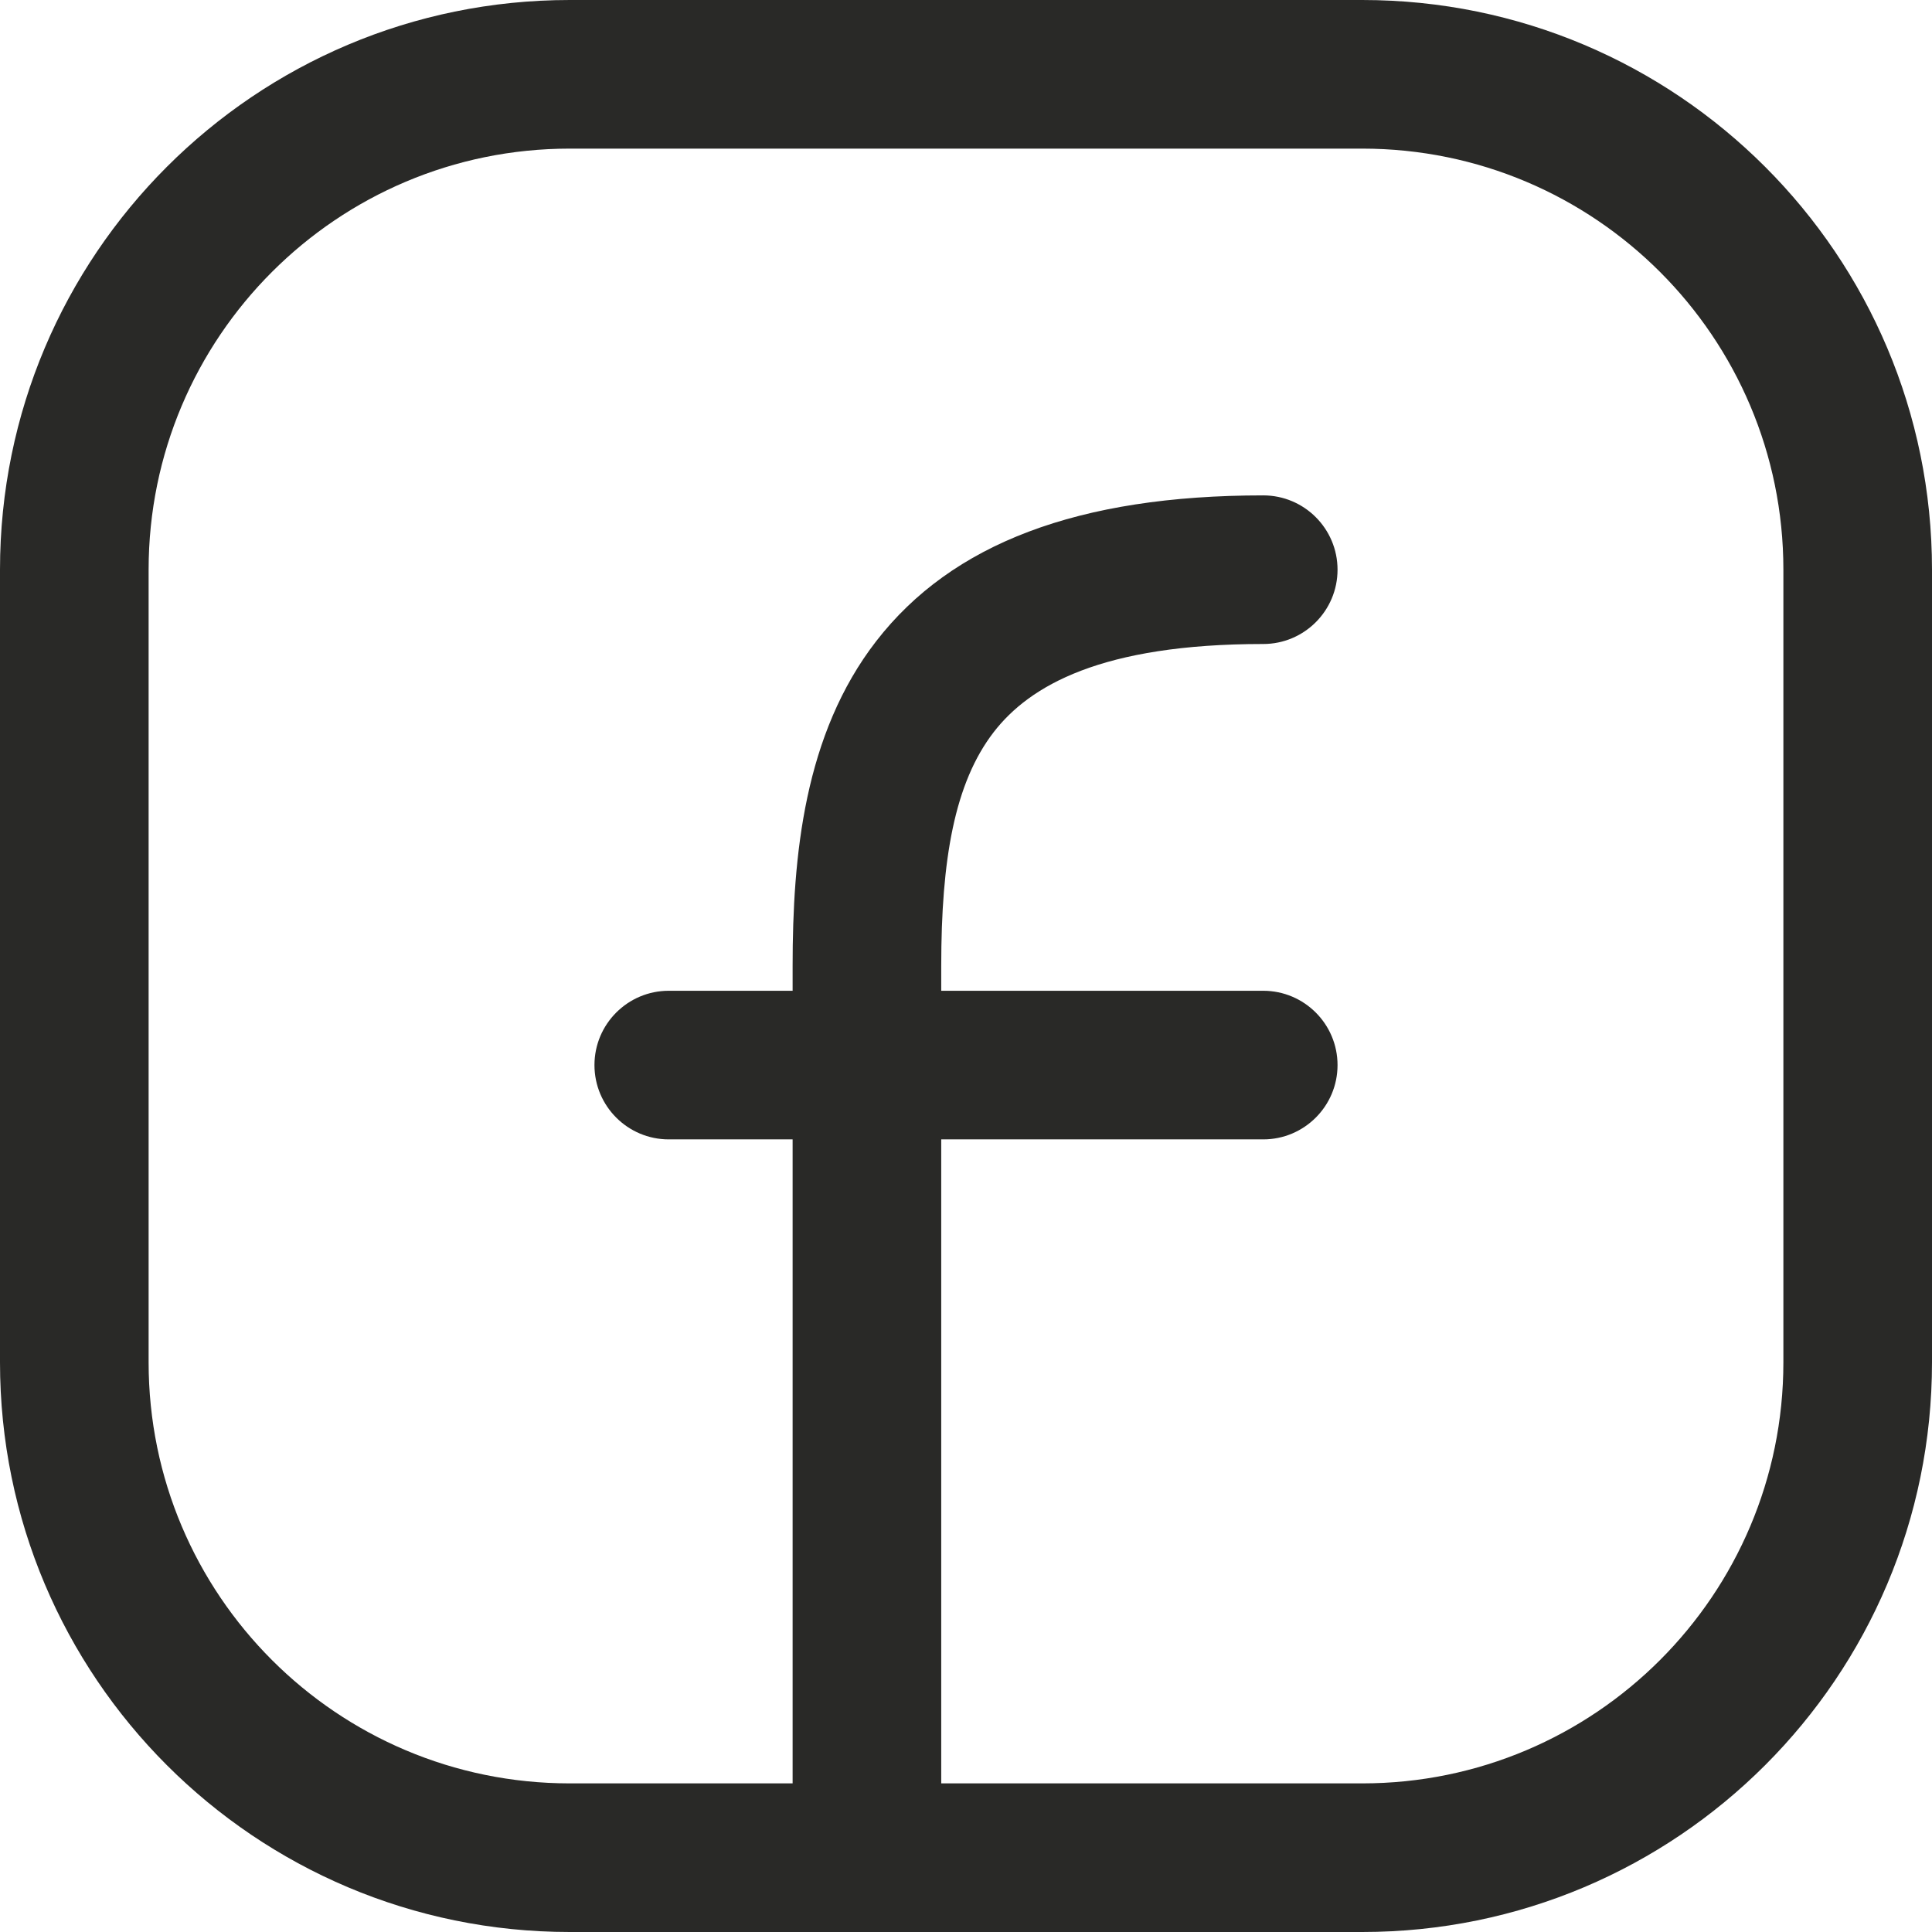
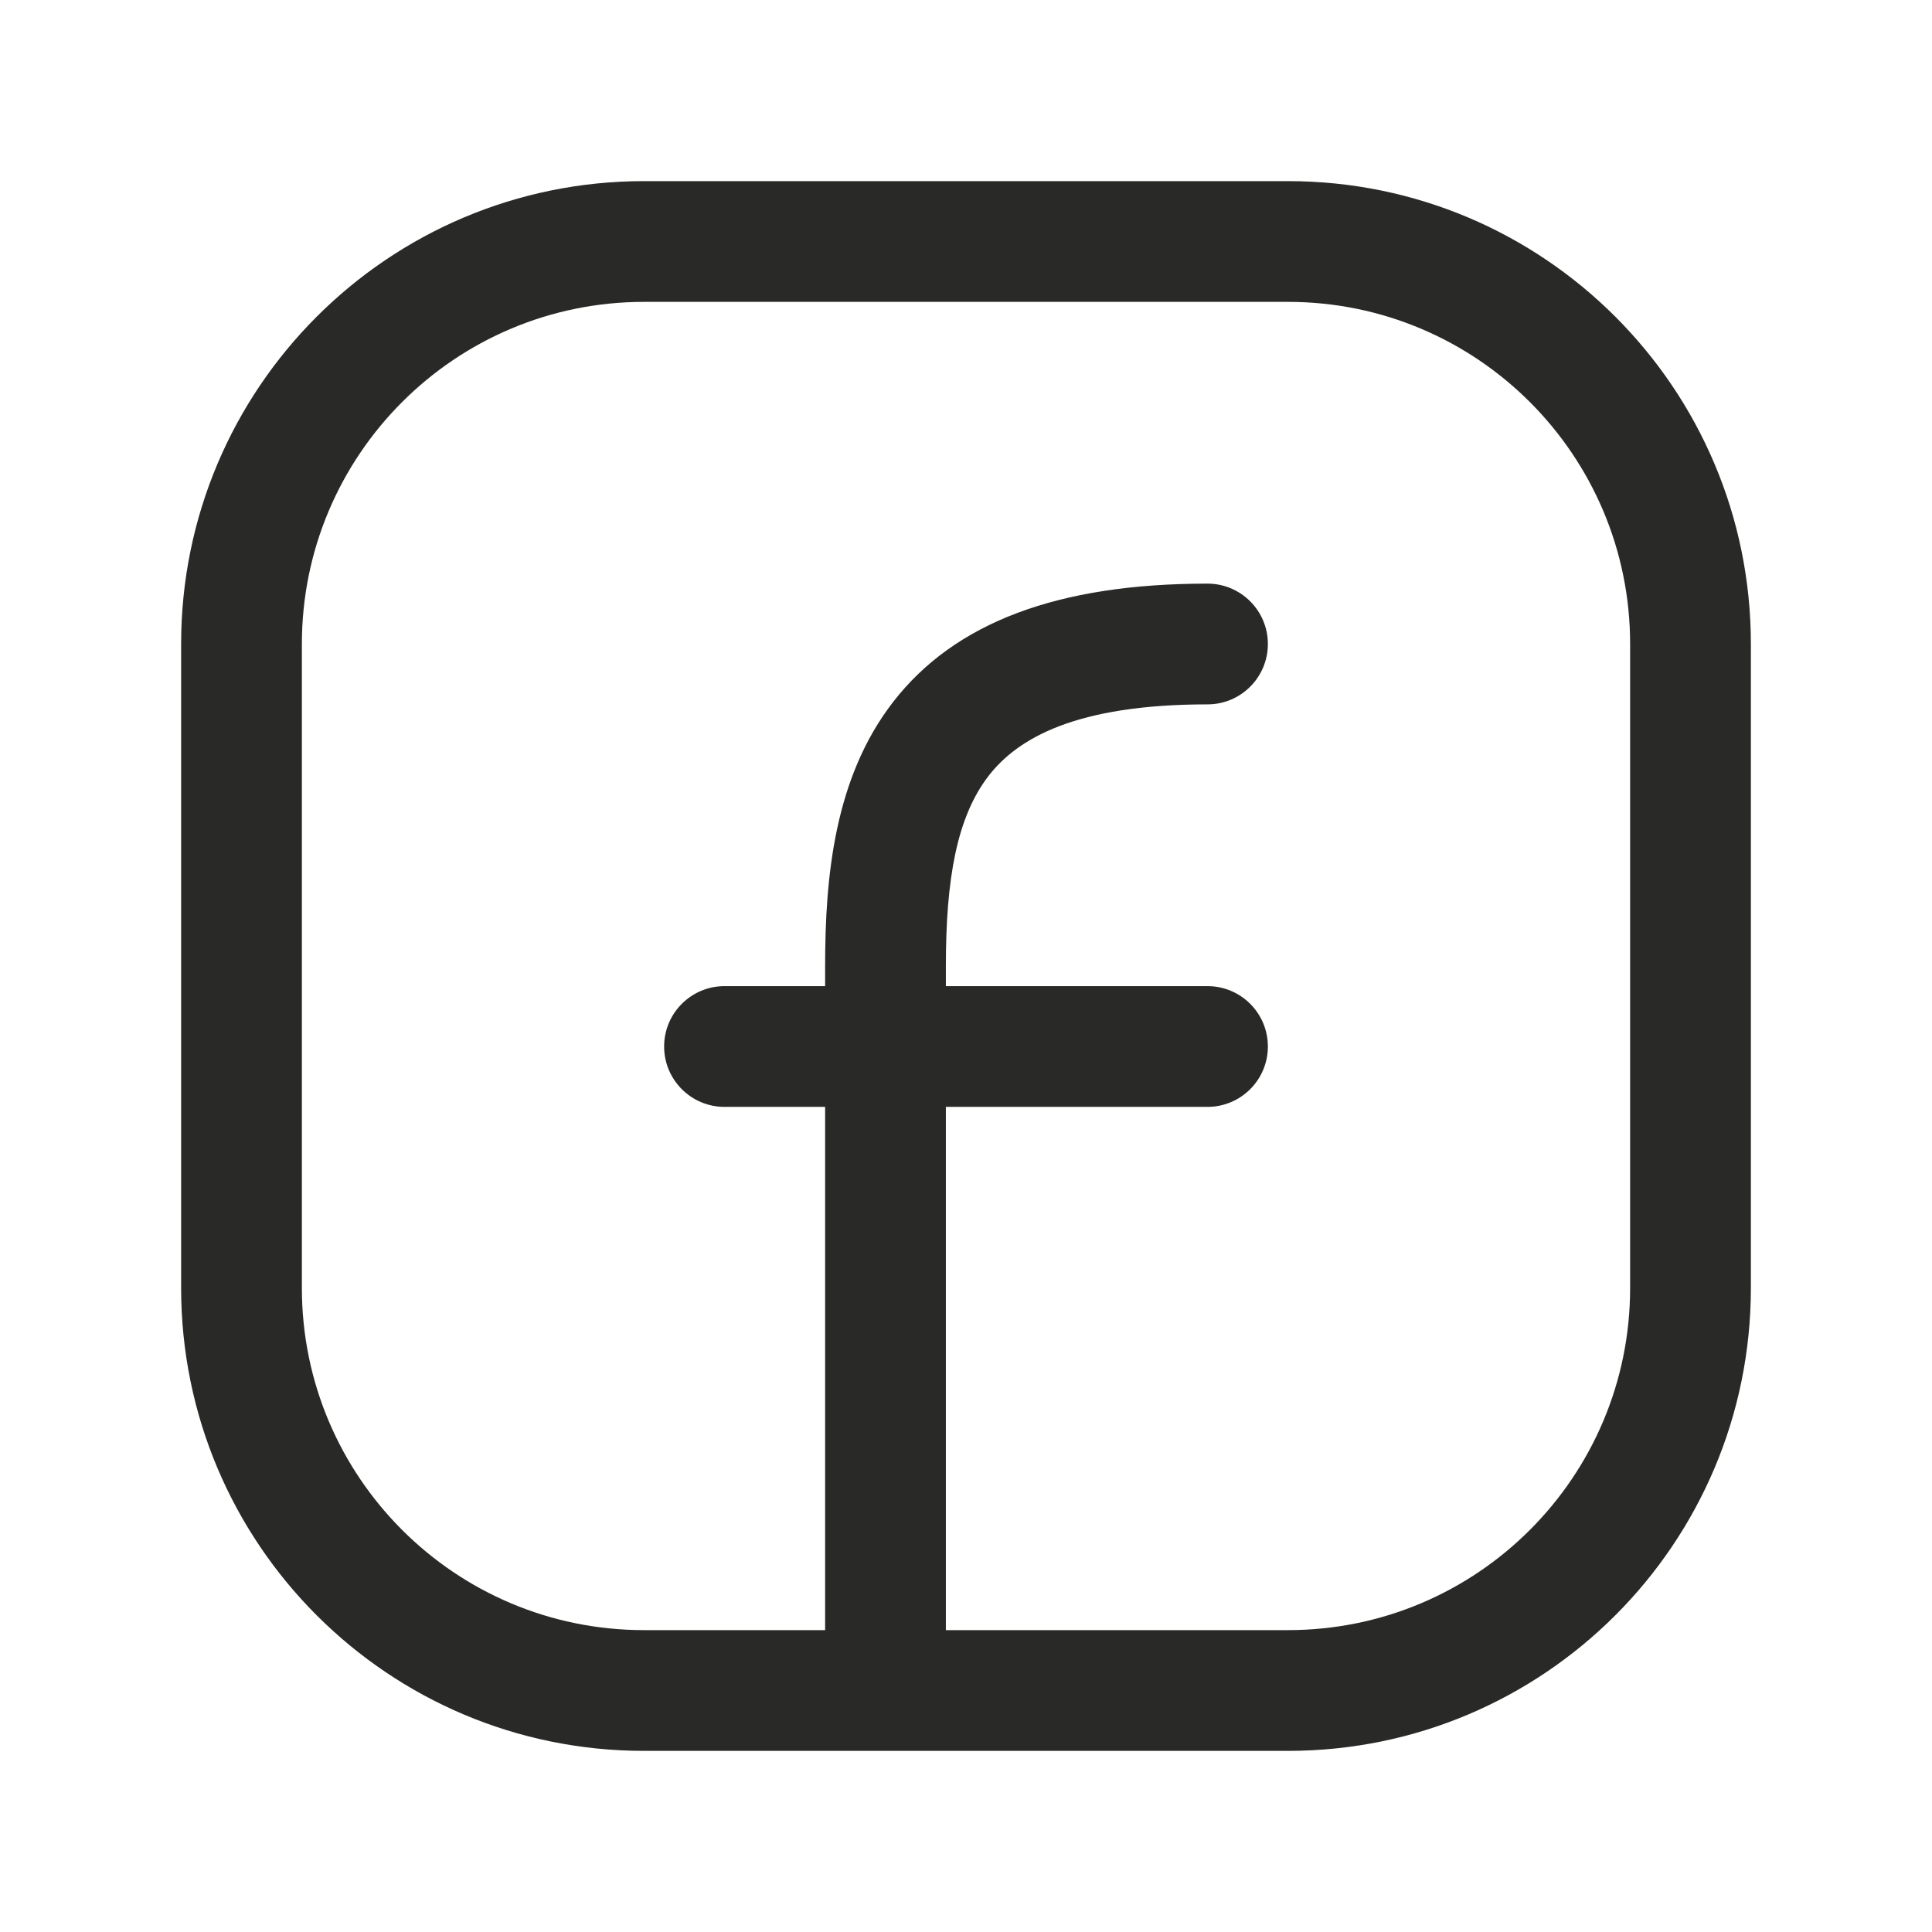
- <svg xmlns="http://www.w3.org/2000/svg" width="20" height="20" viewBox="0 0 19.5 19.5" fill="none">
-   <path fill-rule="evenodd" clip-rule="evenodd" d="M13.75 18C16.097 18 18 16.097 18 13.75V5.75C18 3.403 16.097 1.5 13.75 1.5H5.75C3.403 1.5 1.5 3.403 1.5 5.75V13.75C1.5 16.097 3.403 18 5.75 18H8V11.5H6.75C6.336 11.5 6 11.164 6 10.75C6 10.336 6.336 10 6.75 10H8V9.75C8 8.639 8.116 7.411 8.844 6.471C9.607 5.486 10.883 5 12.75 5C13.164 5 13.5 5.336 13.5 5.75C13.5 6.164 13.164 6.5 12.75 6.5C11.117 6.5 10.393 6.92 10.03 7.389C9.634 7.902 9.5 8.674 9.5 9.75V10H12.75C13.164 10 13.5 10.336 13.5 10.75C13.5 11.164 13.164 11.5 12.75 11.5H9.5V18H13.75ZM5.75 19.5H8.75H13.75C16.926 19.5 19.5 16.926 19.5 13.75V5.75C19.5 2.574 16.926 0 13.75 0H5.75C2.574 0 0 2.574 0 5.75V13.75C0 16.926 2.574 19.5 5.75 19.5Z" fill="#292927" />
+ <svg xmlns="http://www.w3.org/2000/svg" width="20" height="20" viewBox="0 0 24 24" fill="none">
+   <g transform="translate(2.25, 2.25)">
+     <path fill-rule="evenodd" clip-rule="evenodd" d="M13.75 18C16.097 18 18 16.097 18 13.75V5.75C18 3.403 16.097 1.5 13.75 1.5H5.75C3.403 1.5 1.5 3.403 1.5 5.75V13.75C1.5 16.097 3.403 18 5.75 18H8V11.5H6.75C6.336 11.5 6 11.164 6 10.75C6 10.336 6.336 10 6.75 10H8V9.75C8 8.639 8.116 7.411 8.844 6.471C9.607 5.486 10.883 5 12.75 5C13.164 5 13.5 5.336 13.5 5.75C13.5 6.164 13.164 6.5 12.75 6.5C11.117 6.5 10.393 6.92 10.03 7.389C9.634 7.902 9.5 8.674 9.5 9.75V10H12.75C13.164 10 13.5 10.336 13.5 10.75C13.5 11.164 13.164 11.5 12.75 11.5H9.5V18H13.75ZM5.75 19.5H8.75H13.75C16.926 19.5 19.5 16.926 19.5 13.75V5.75C19.5 2.574 16.926 0 13.75 0H5.75C2.574 0 0 2.574 0 5.75V13.75C0 16.926 2.574 19.5 5.75 19.5Z" fill="#292927" />
+   </g>
</svg>
